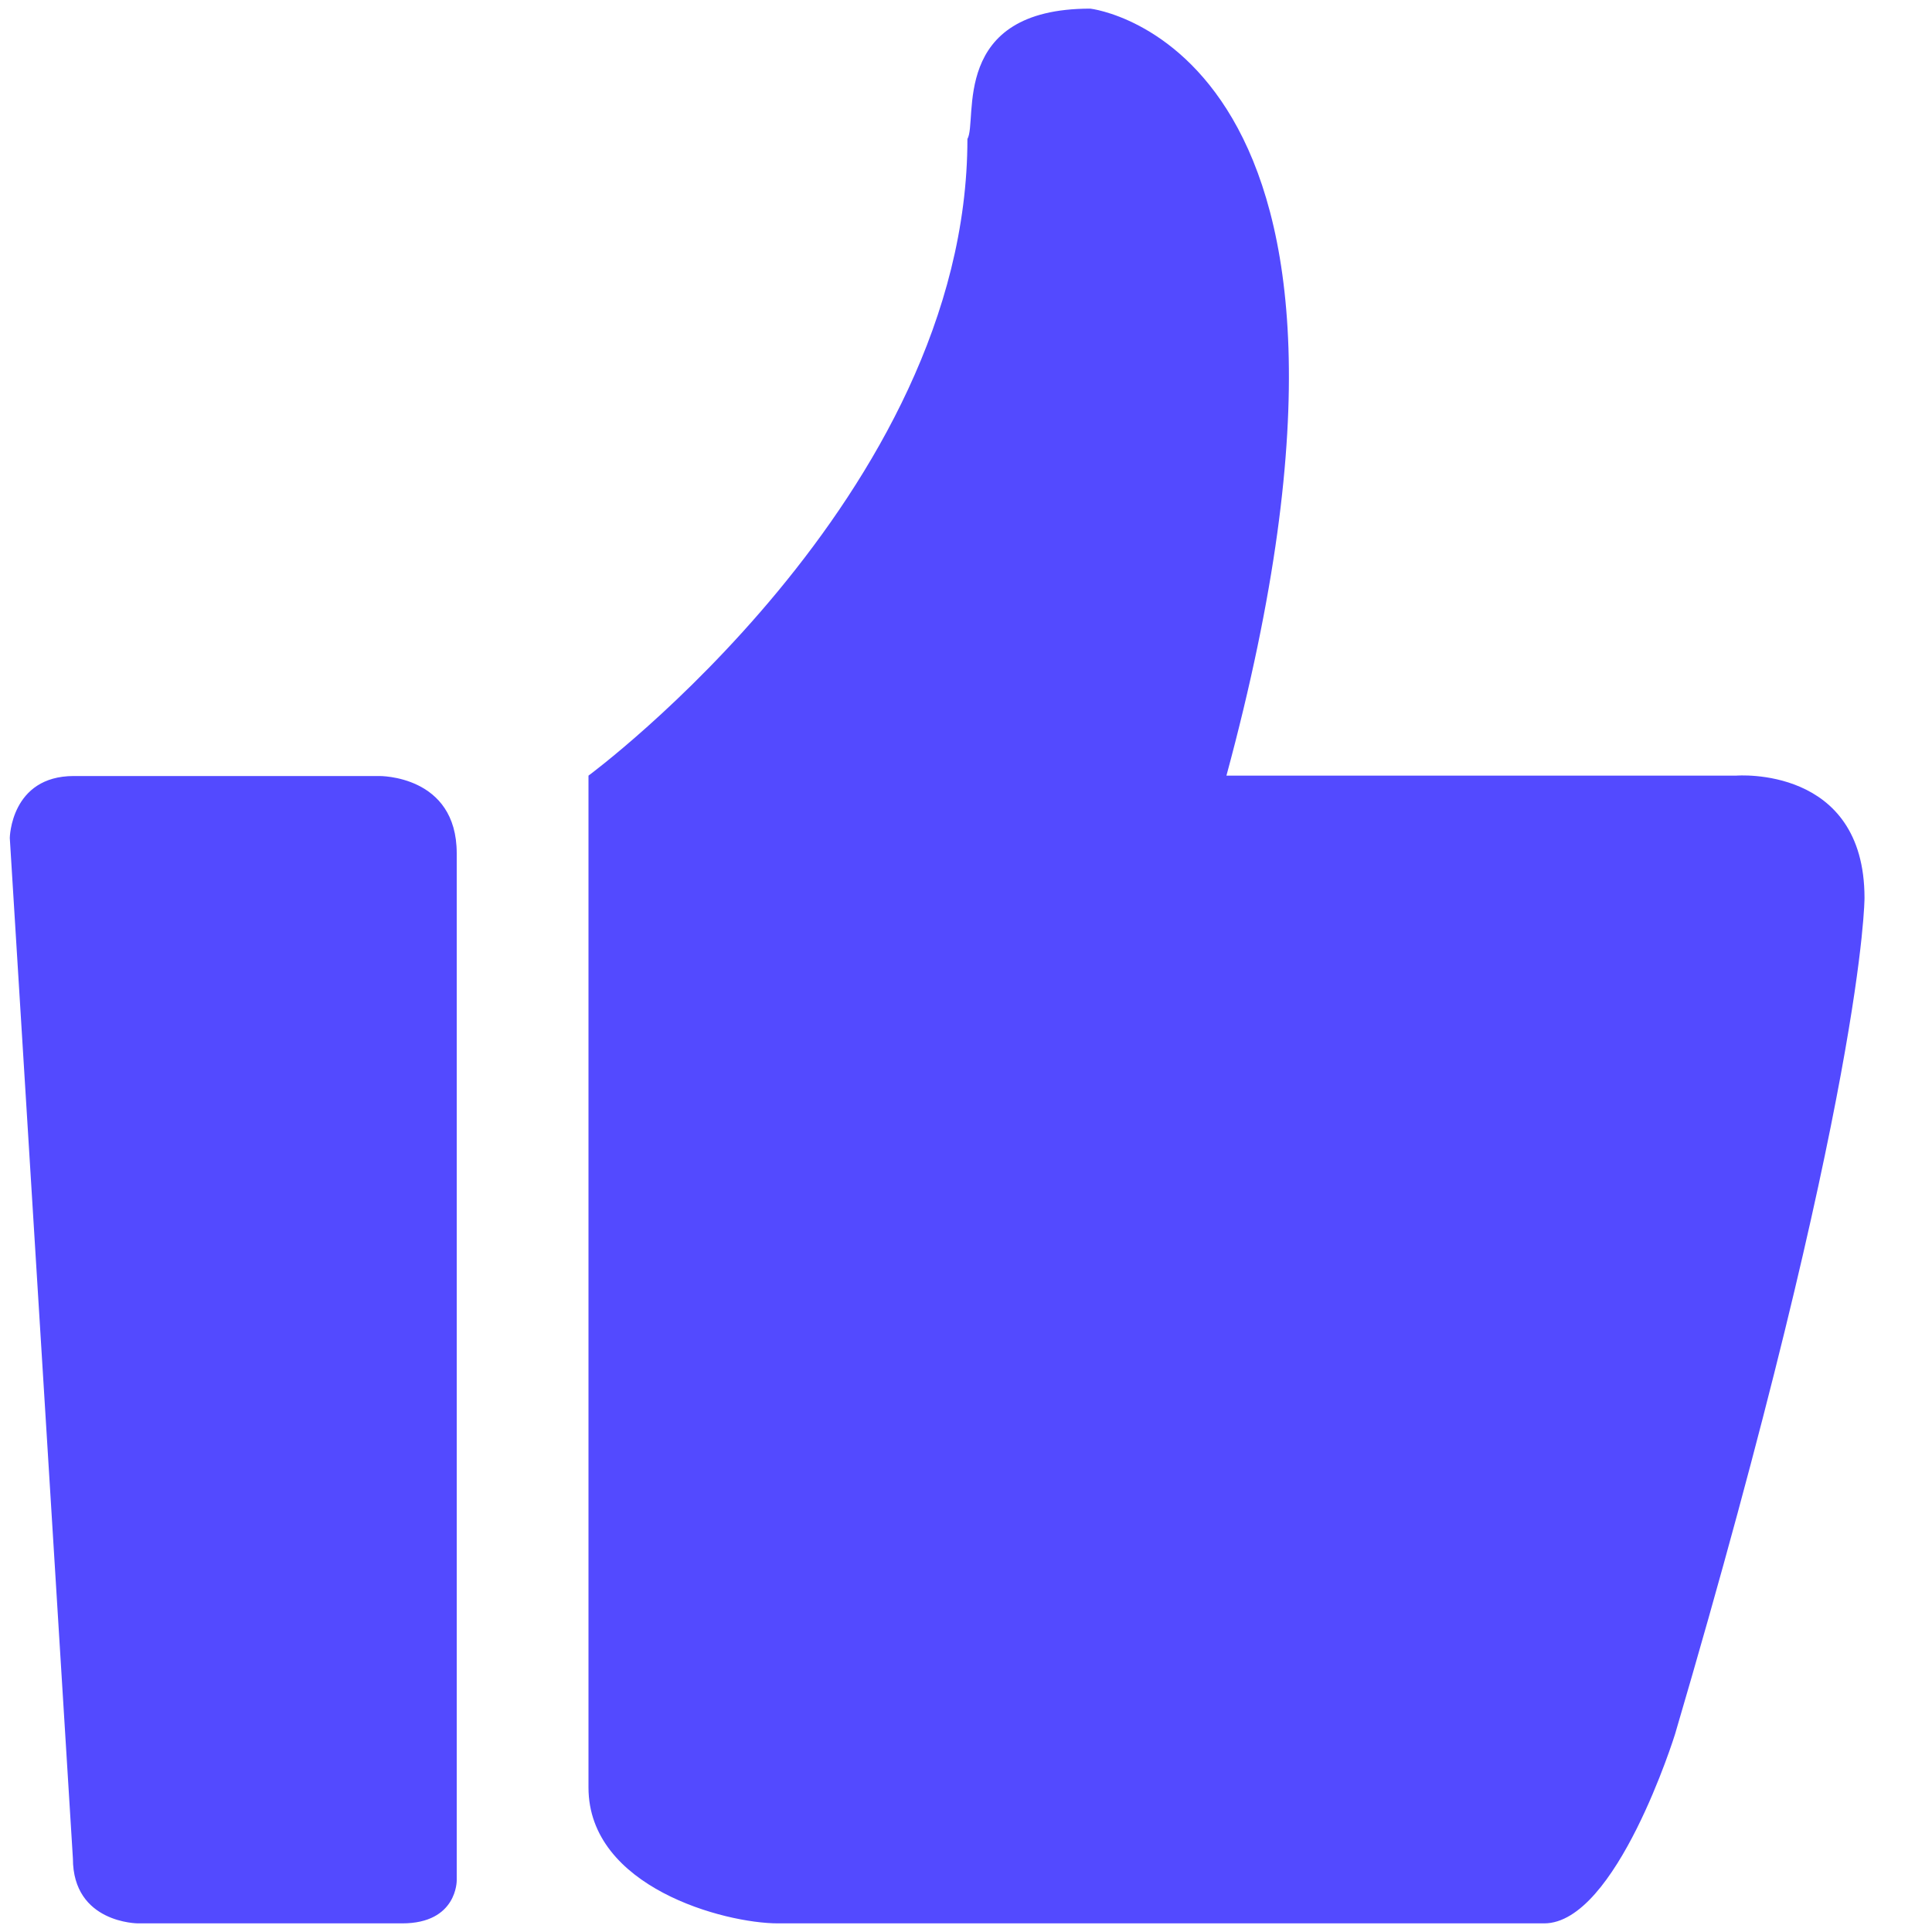
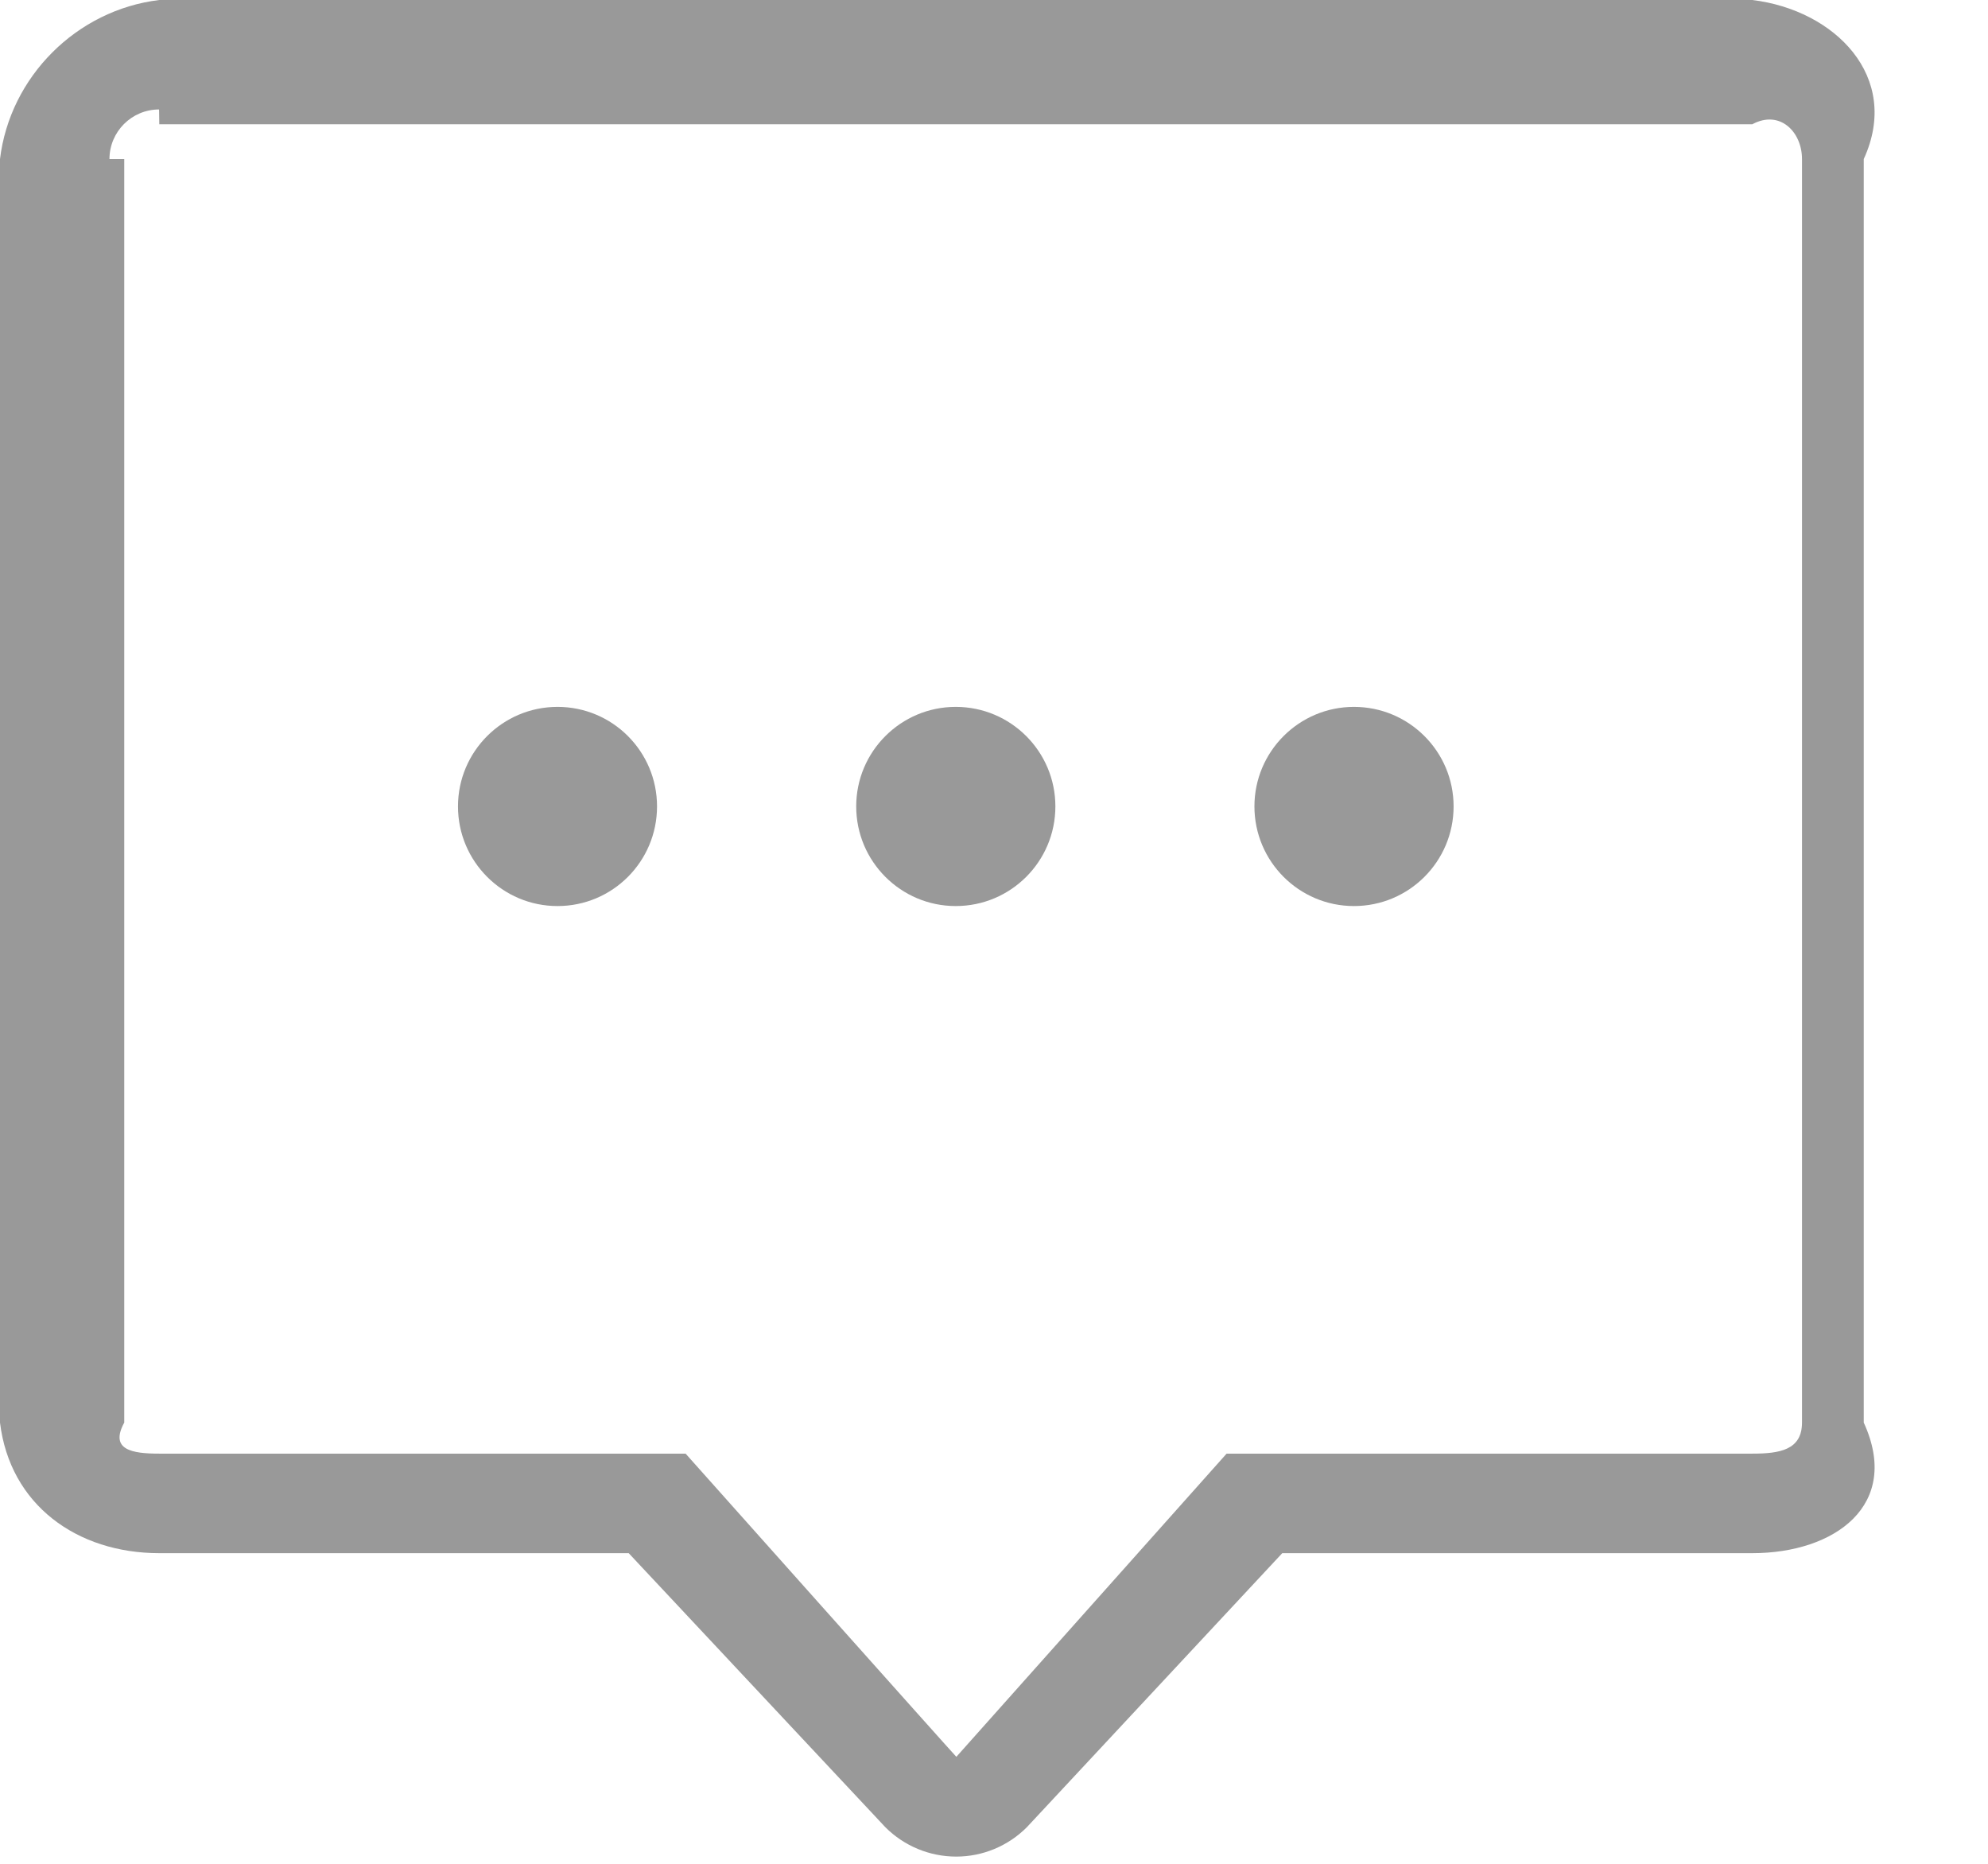
- <svg xmlns="http://www.w3.org/2000/svg" version="1.1" width="15px" height="15px">
-   <g>
-     <path d="M 14.476 6.972  C 14.476 5.94  13.48 6.022  13.48 6.022  L 9.522 6.022  C 11.055 0.358  8.465 0.067  8.465 0.067  C 7.368 0.067  7.594 0.936  7.511 1.079  C 7.511 3.851  4.569 6.022  4.569 6.022  L 4.569 13.878  C 4.569 14.653  5.626 14.933  6.04 14.933  L 11.989 14.933  C 12.549 14.933  13.005 13.464  13.005 13.464  C 14.476 8.46  14.476 6.972  14.476 6.972  Z M 3.546 6.625  C 3.546 6.016  2.944 6.025  2.944 6.025  L 0.573 6.025  C 0.083 6.025  0.076 6.506  0.076 6.506  L 0.566 14.429  C 0.566 14.933  1.072 14.933  1.072 14.933  L 3.123 14.933  C 3.551 14.933  3.546 14.599  3.546 14.599  L 3.546 6.625  Z " fill-rule="nonzero" fill="#534aff" stroke="none" />
+ <svg xmlns="http://www.w3.org/2000/svg" version="1.1" width="16px" height="15px">
+   <g transform="matrix(1 0 0 1 -313 -658 )">
+     <path d="M 10.32 12.5  L 14.103 12.5  C 14.768 12.5  15.304 12.112  15 11.449  L 15 1.28  C 15.304 0.617  14.766 0.08  14.103 0  L 1.282 0  C 0.617 0.08  0.08 0.617  0 1.28  L 0 11.449  C 0.08 12.111  0.619 12.5  1.282 12.5  L 5.06 12.5  L 7.126 14.706  C 7.277 14.857  7.482 14.942  7.696 14.942  C 7.909 14.942  8.113 14.857  8.264 14.706  L 10.32 12.5  Z M 14.103 11.699  L 9.989 11.699  L 9.872 11.699  L 7.697 14.139  C 7.695 14.141  5.518 11.699  5.518 11.699  L 1.282 11.699  C 1.061 11.699  0.881 11.668  1 11.449  L 1 1.28  C 0.881 1.28  0.881 1.28  0.881 1.28  C 0.881 1.06  1.06 0.881  1.28 0.881  C 1.28 0.881  1.281 0.881  1.282 1  L 14.103 1  C 14.324 0.881  14.503 1.06  14.503 1.28  L 14.503 11.449  C 14.503 11.669  14.325 11.699  14.103 11.699  Z M 4.487 7.292  C 4.93 7.292  5.288 6.933  5.288 6.49  C 5.288 6.048  4.93 5.689  4.487 5.689  C 4.045 5.689  3.686 6.048  3.686 6.49  C 3.686 6.933  4.045 7.292  4.487 7.292  Z M 7.692 7.292  C 8.135 7.292  8.494 6.933  8.494 6.49  C 8.494 6.048  8.135 5.689  7.692 5.689  C 7.25 5.689  6.891 6.048  6.891 6.49  C 6.891 6.933  7.25 7.292  7.692 7.292  Z M 10.897 7.292  C 11.34 7.292  11.699 6.933  11.699 6.49  C 11.699 6.048  11.34 5.689  10.897 5.689  C 10.455 5.689  10.096 6.048  10.096 6.49  C 10.096 6.933  10.455 7.292  10.897 7.292  Z " fill-rule="nonzero" fill="#999999" stroke="none" transform="matrix(1 0 0 1 313 658 )" />
  </g>
</svg>
